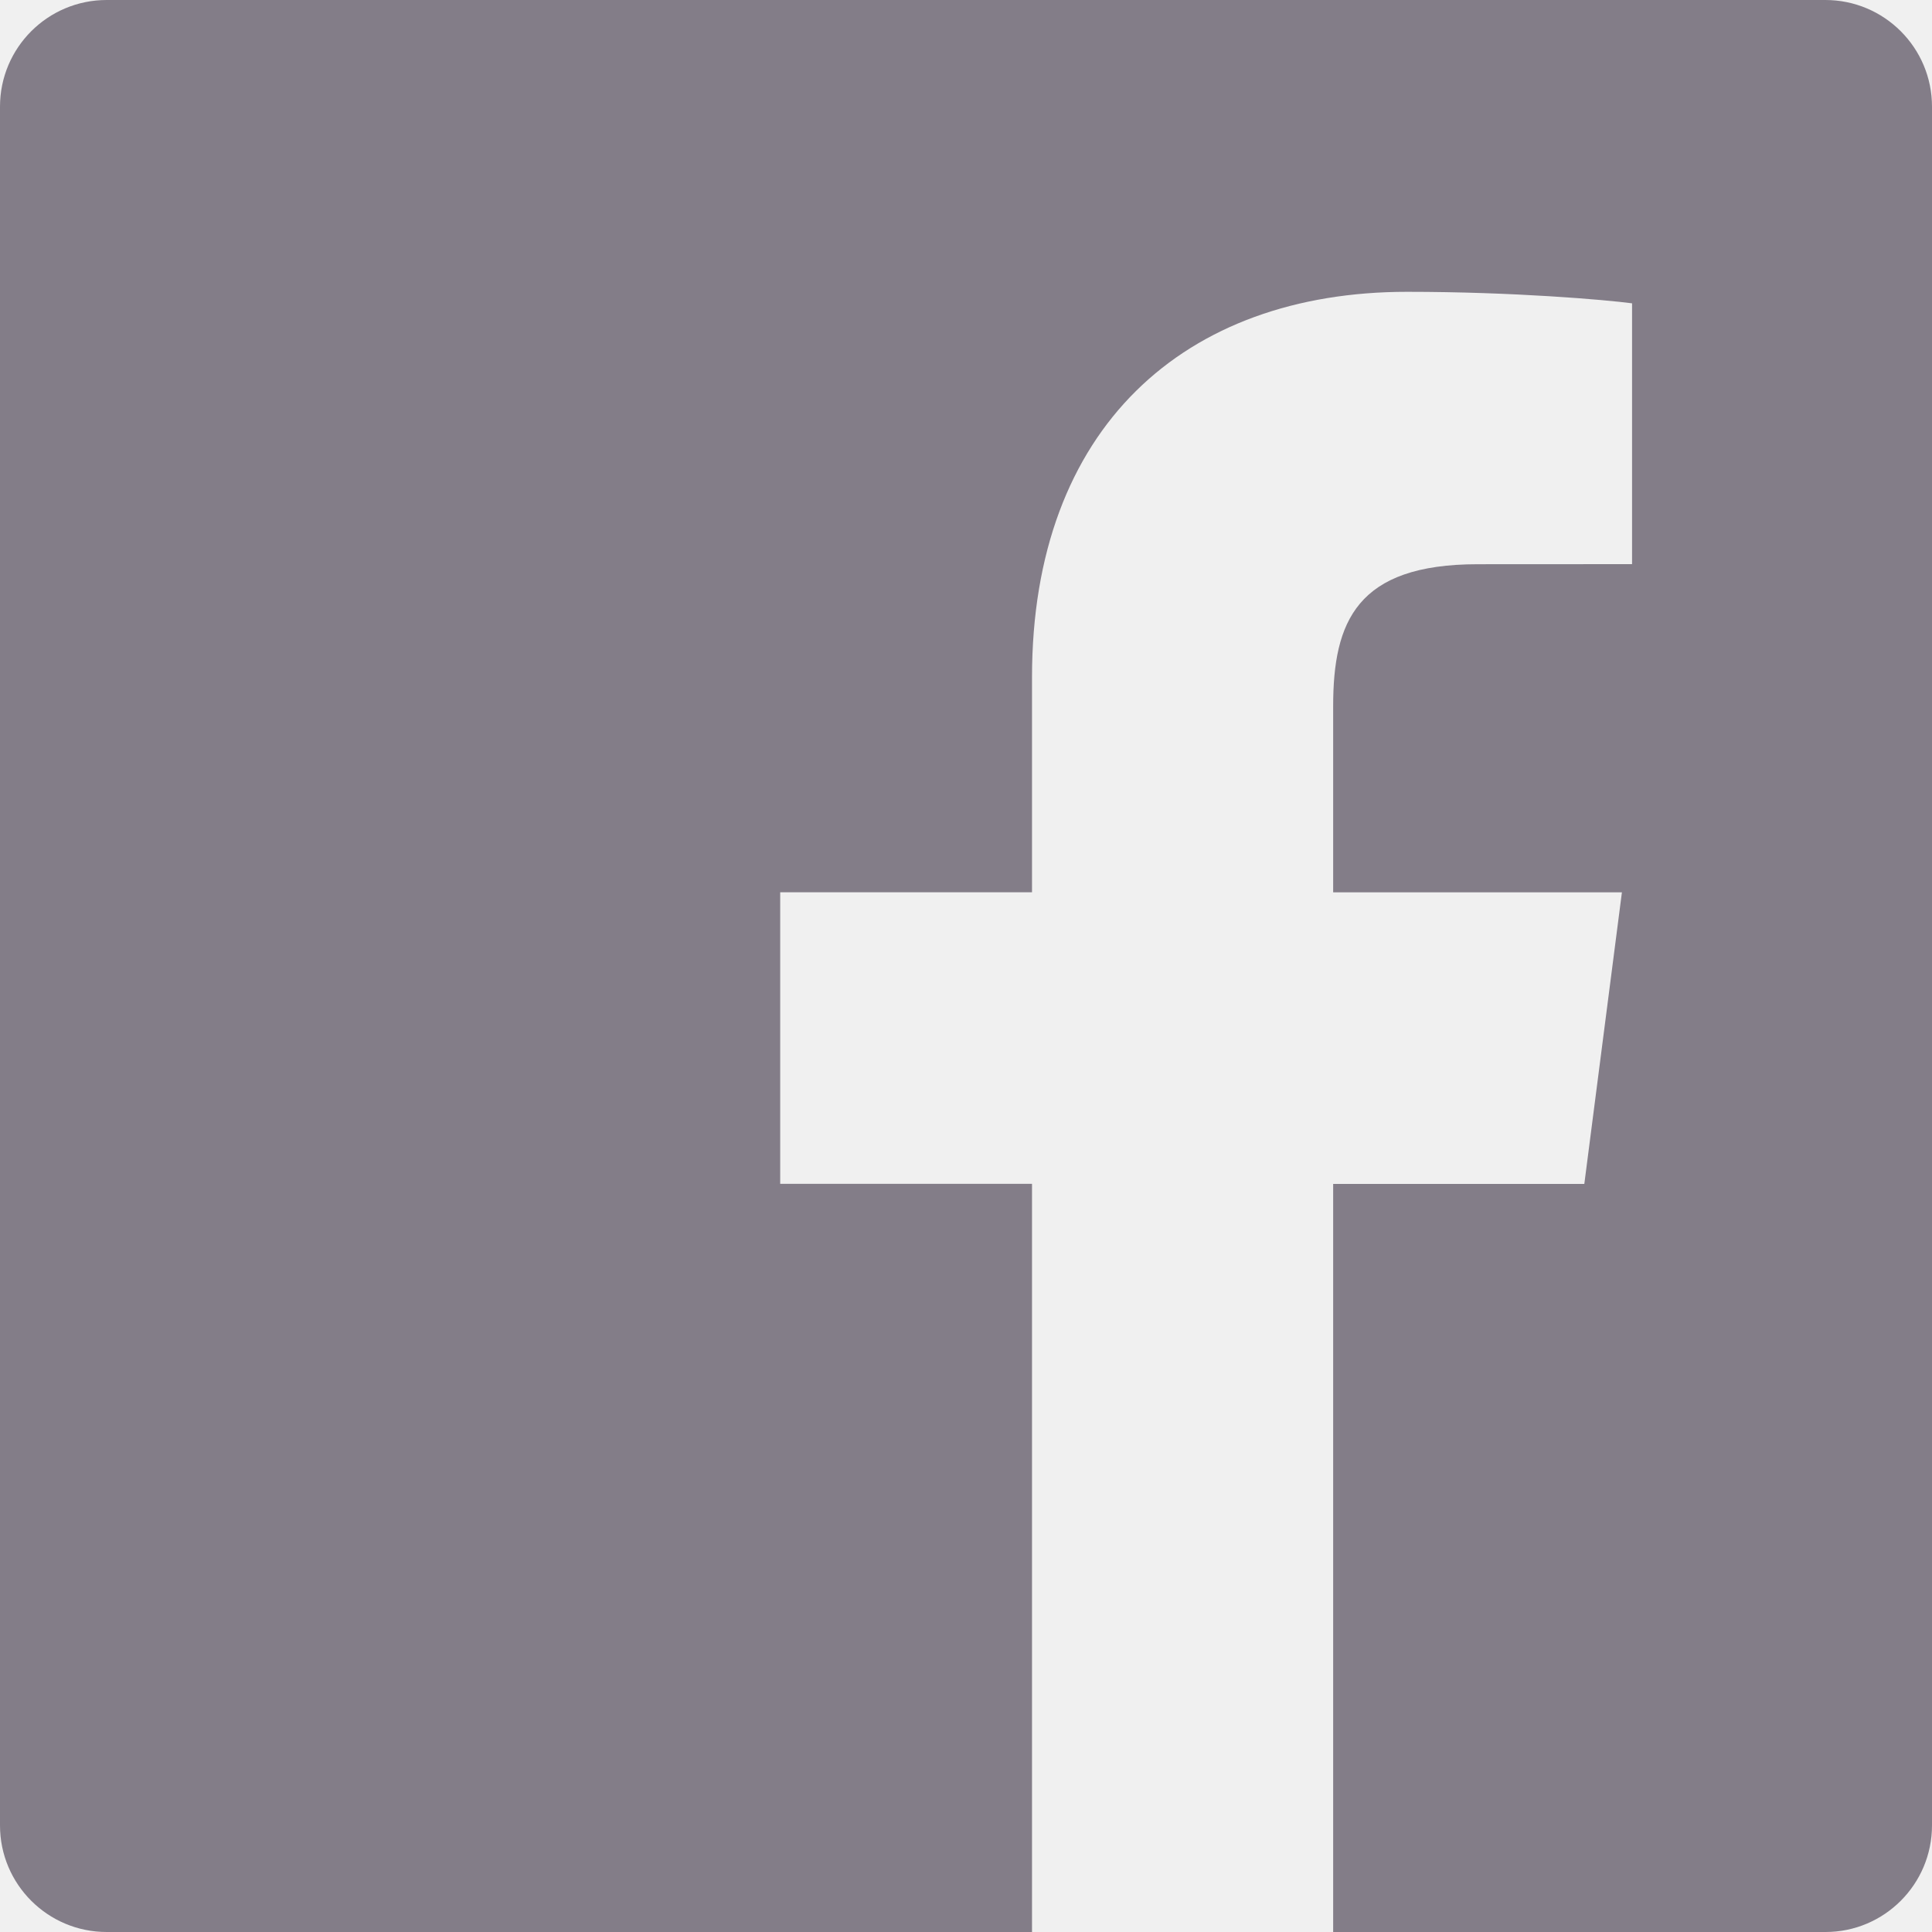
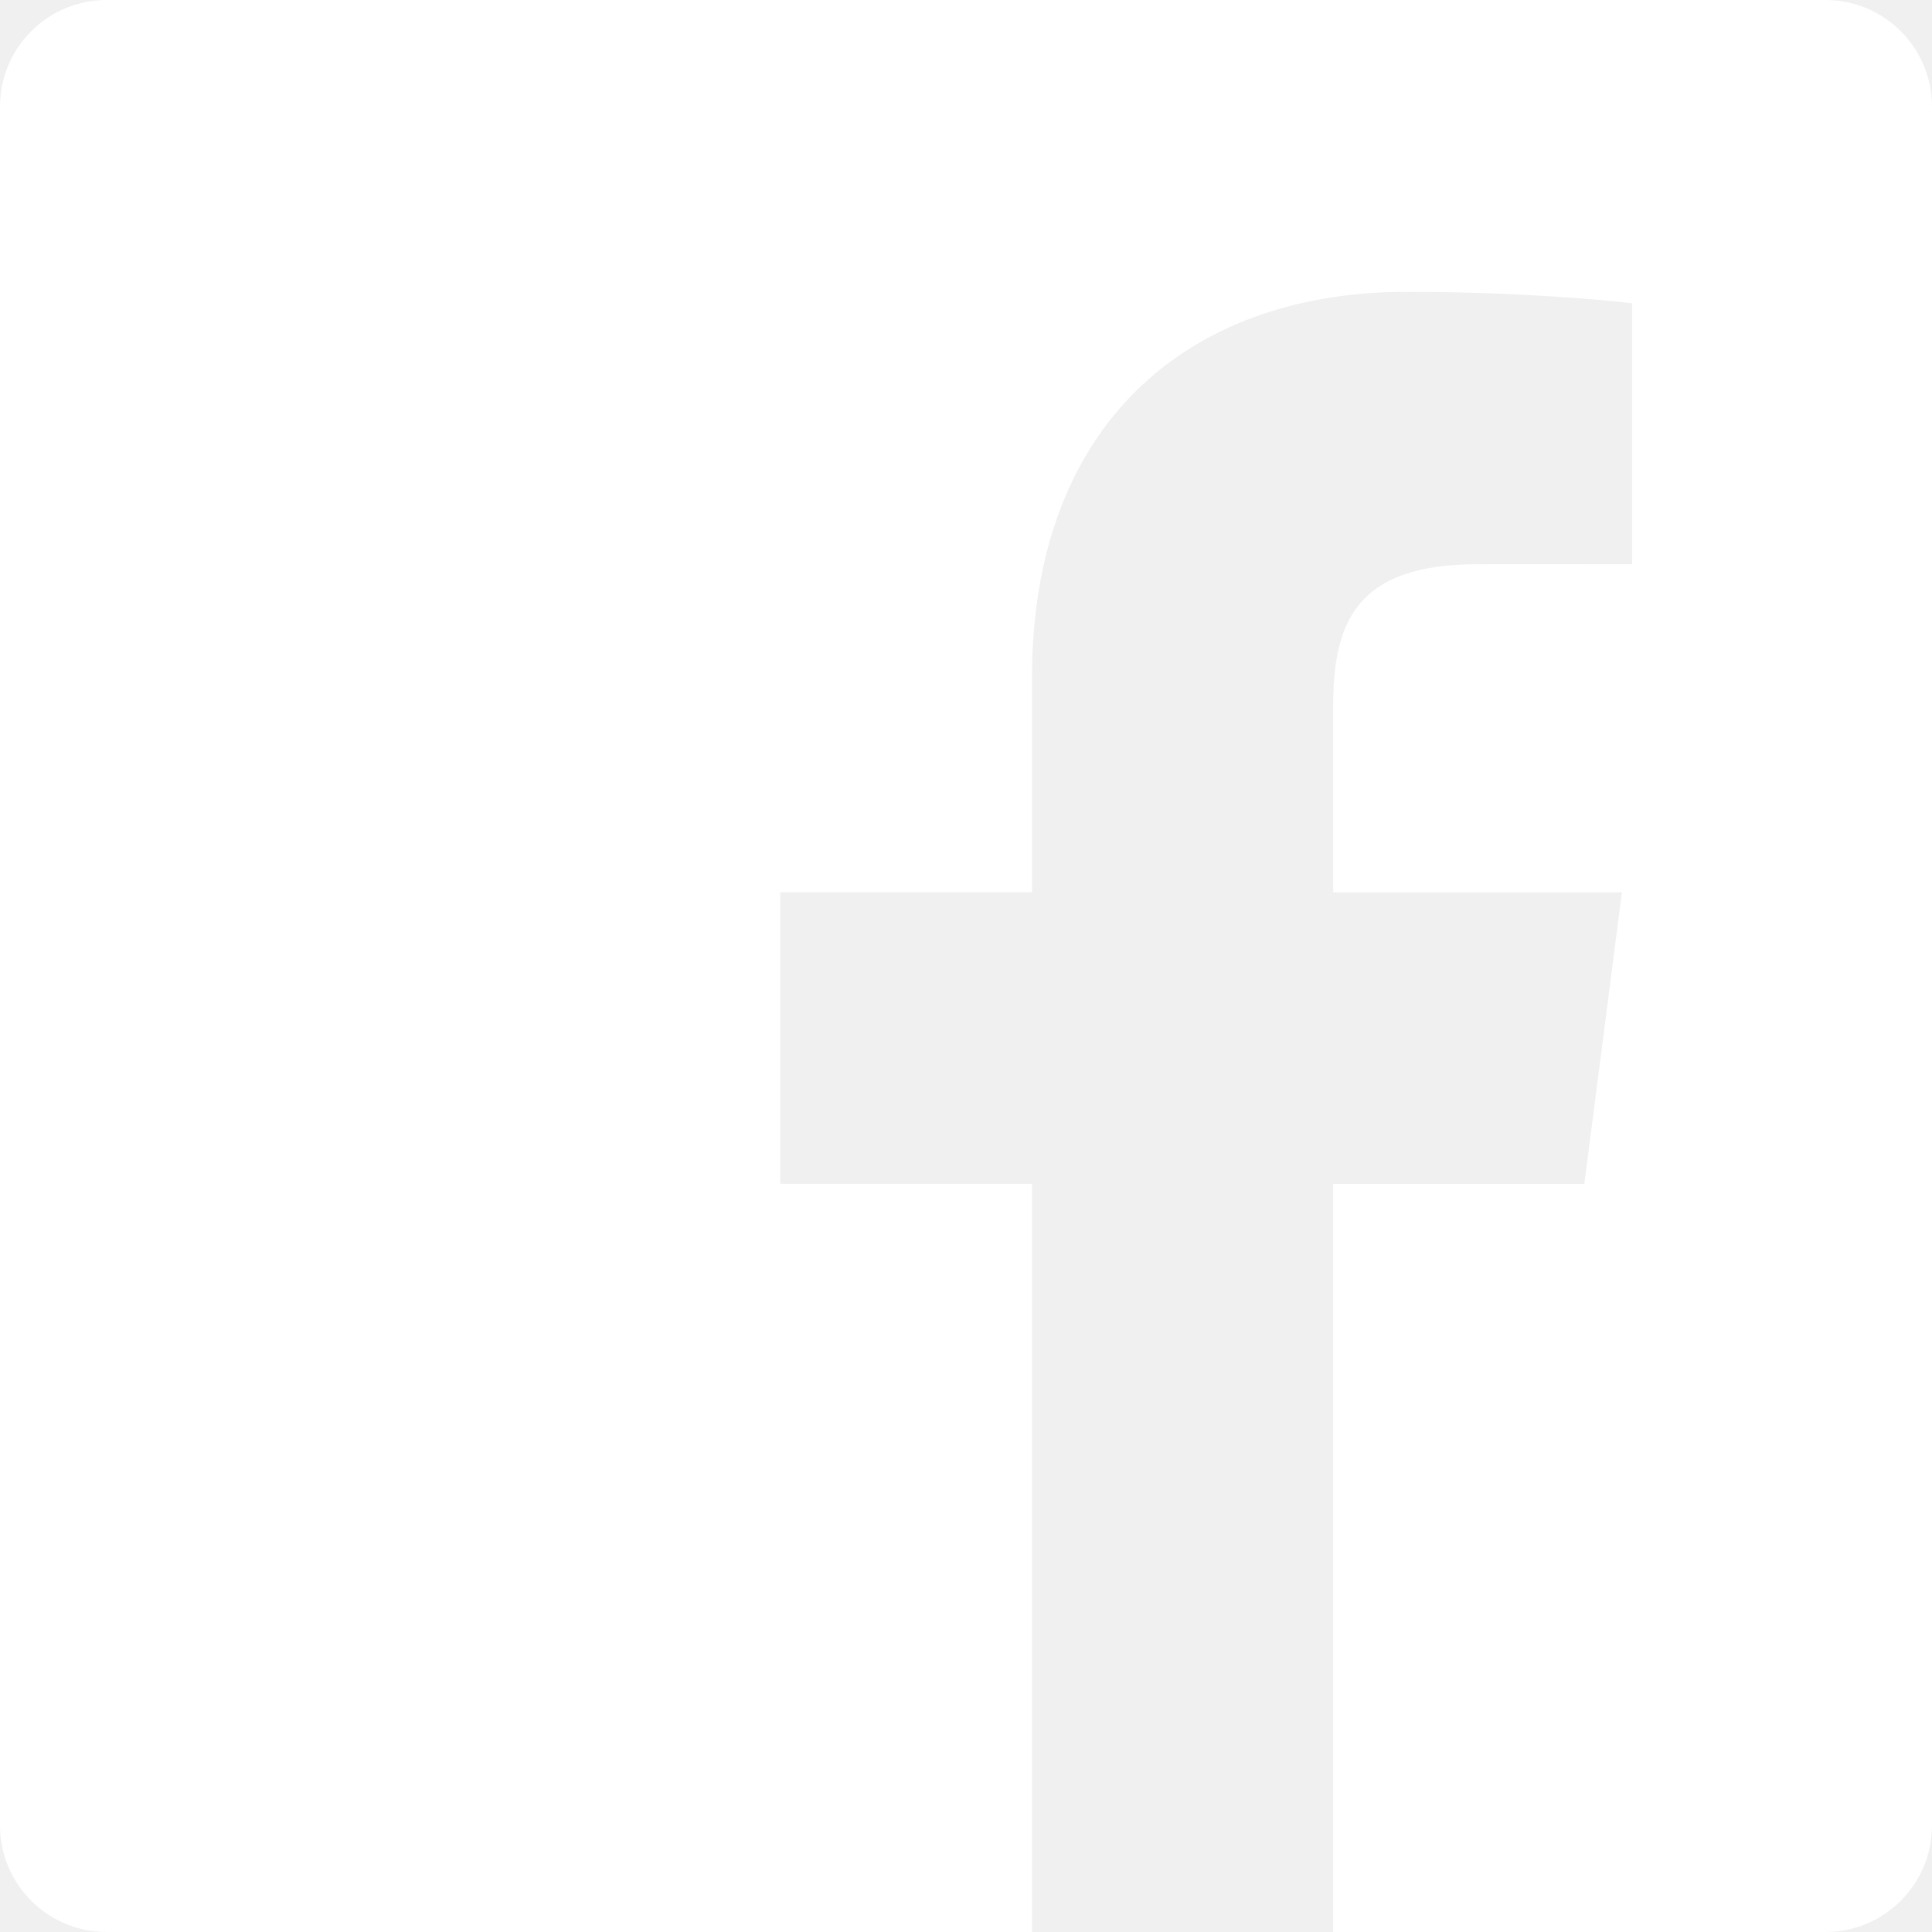
<svg xmlns="http://www.w3.org/2000/svg" width="24" height="24">
-   <path fill="#837D88" d="M22.675 0H1.325C.593 0 0 .593 0 1.325v21.351C0 23.407.593 24 1.325 24H12.82v-9.294H9.692v-3.622h3.128V8.413c0-3.1 1.893-4.788 4.659-4.788 1.325 0 2.463.099 2.795.143v3.24l-1.918.001c-1.504 0-1.795.715-1.795 1.763v2.313h3.587l-.467 3.622h-3.12V24h6.116c.73 0 1.323-.593 1.323-1.325V1.325C24 .593 23.407 0 22.675 0z" />
+   <path d="M22.675 0H1.325C.593 0 0 .593 0 1.325v21.351C0 23.407.593 24 1.325 24H12.82v-9.294H9.692v-3.622h3.128V8.413c0-3.1 1.893-4.788 4.659-4.788 1.325 0 2.463.099 2.795.143v3.24l-1.918.001c-1.504 0-1.795.715-1.795 1.763v2.313h3.587l-.467 3.622h-3.12V24h6.116c.73 0 1.323-.593 1.323-1.325V1.325C24 .593 23.407 0 22.675 0z" fill="#FFF" fill-rule="nonzero" />
</svg>
